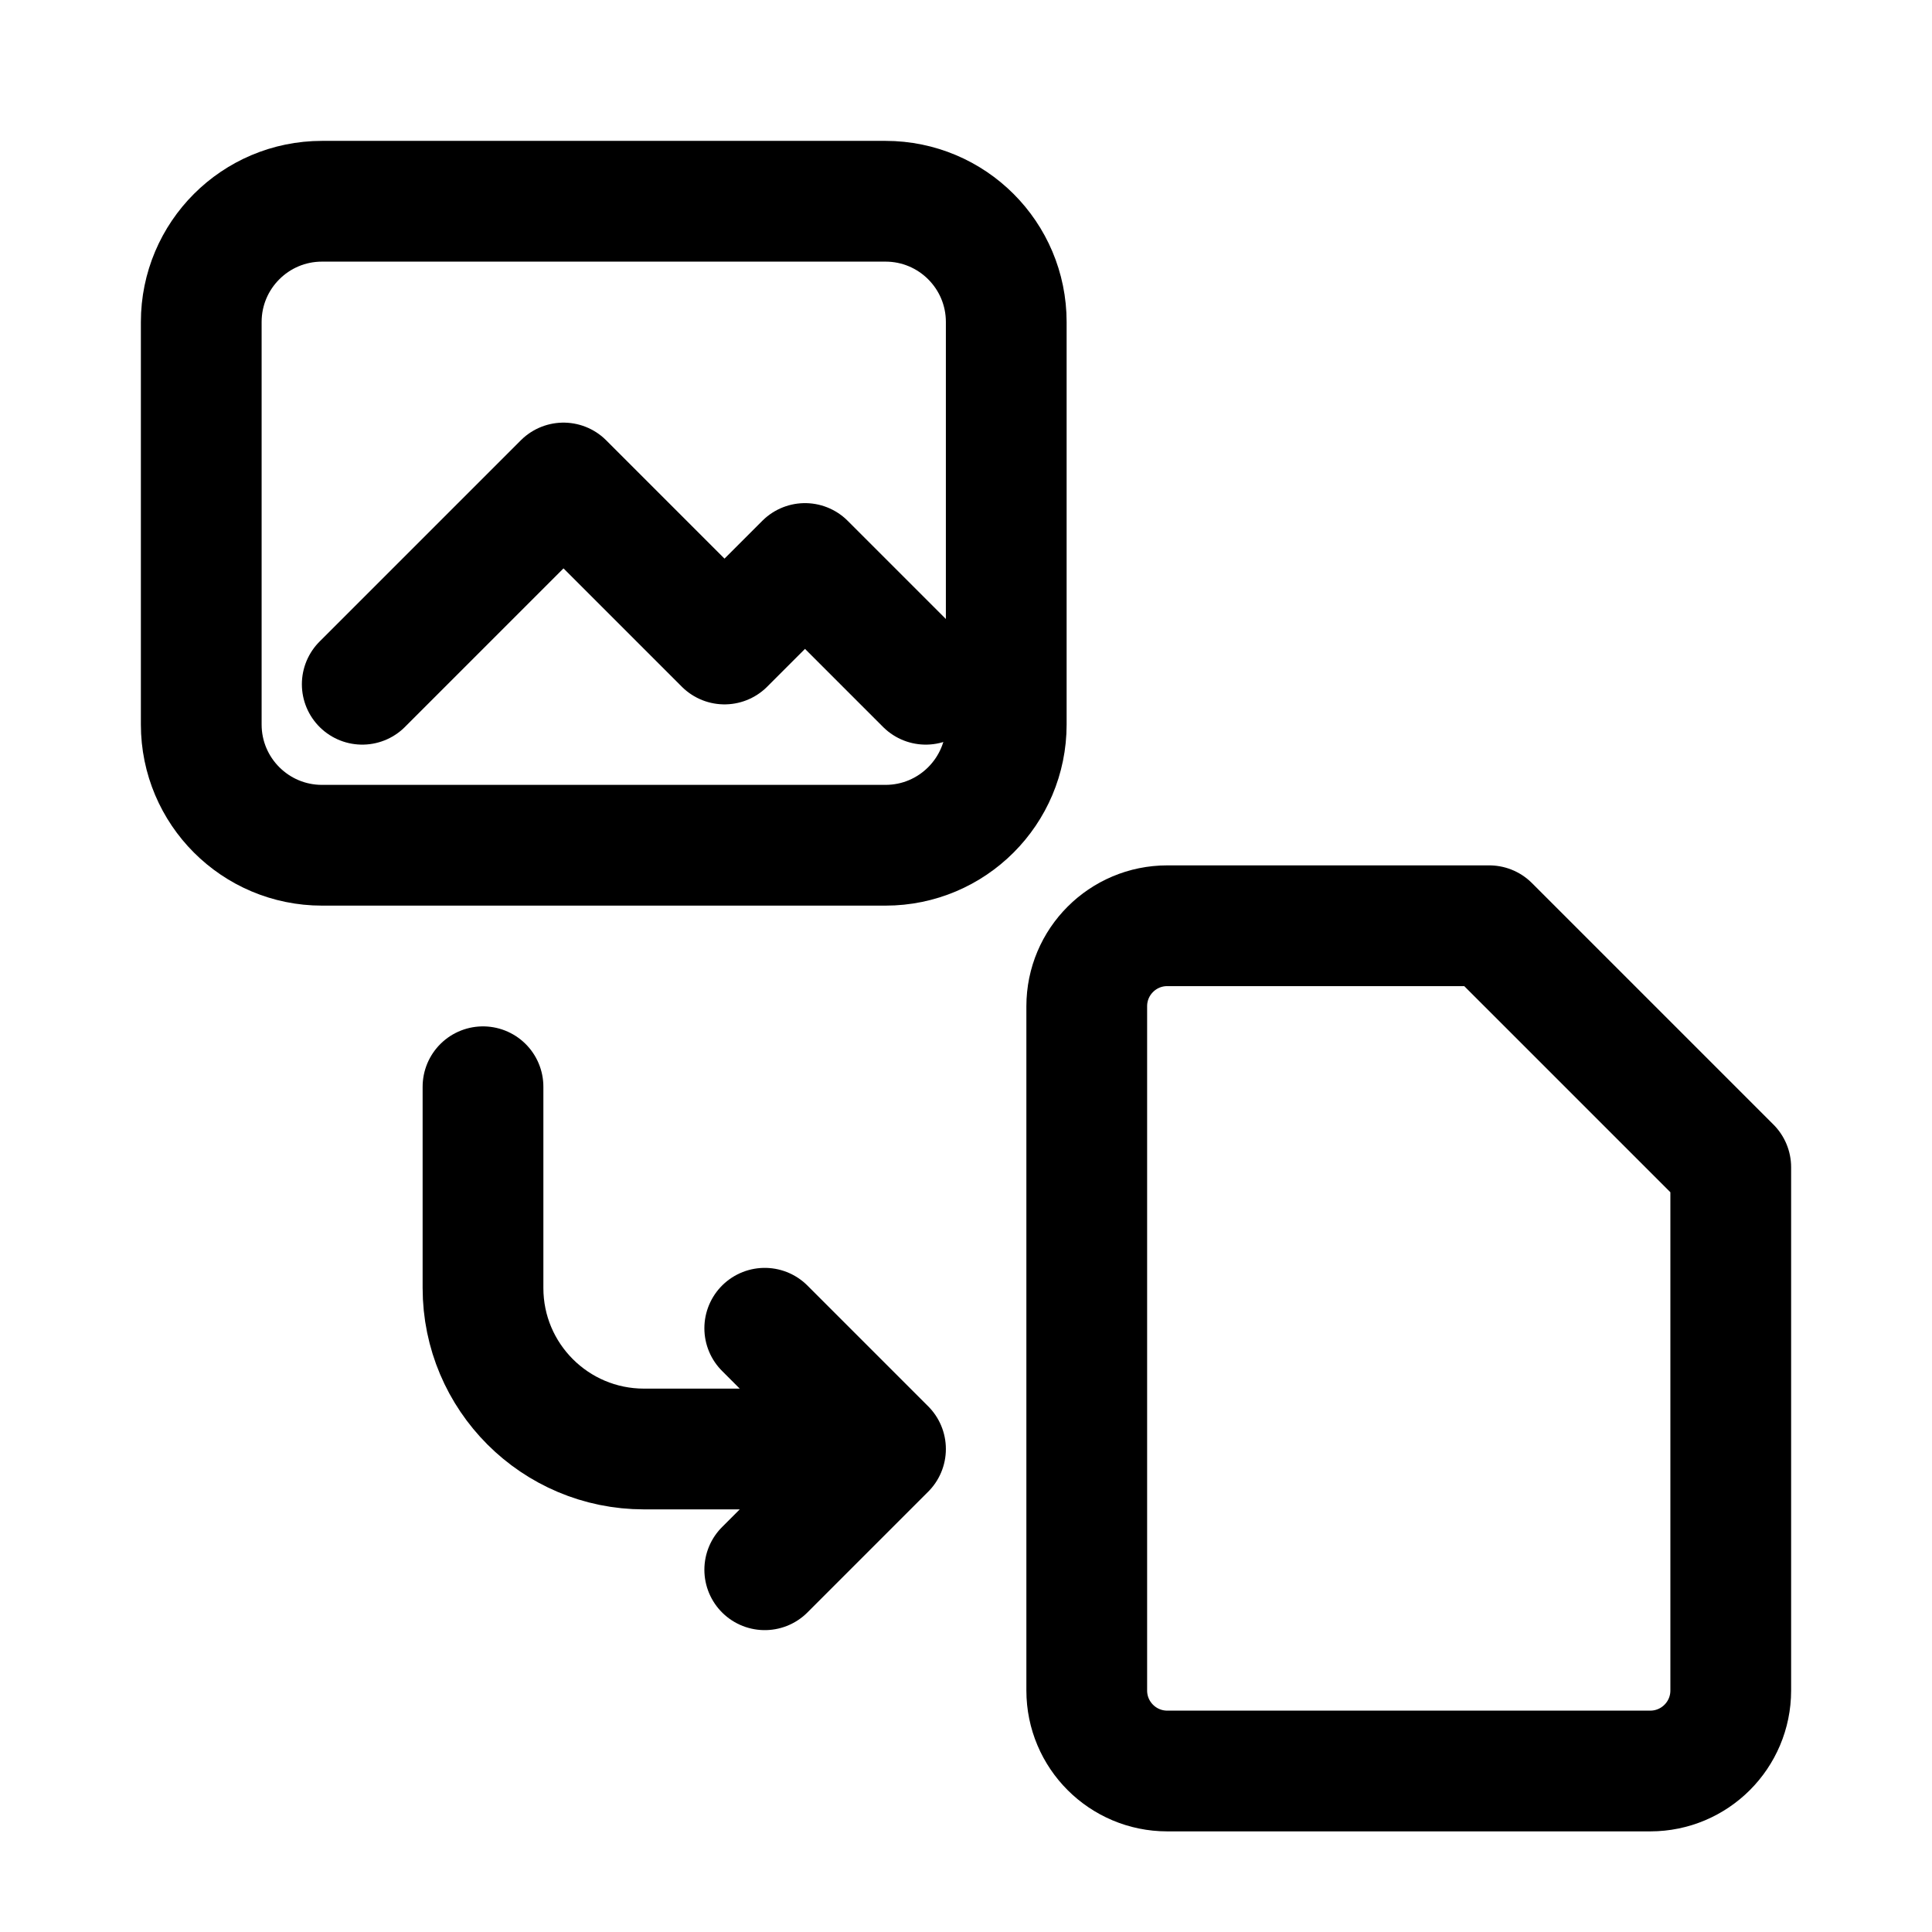
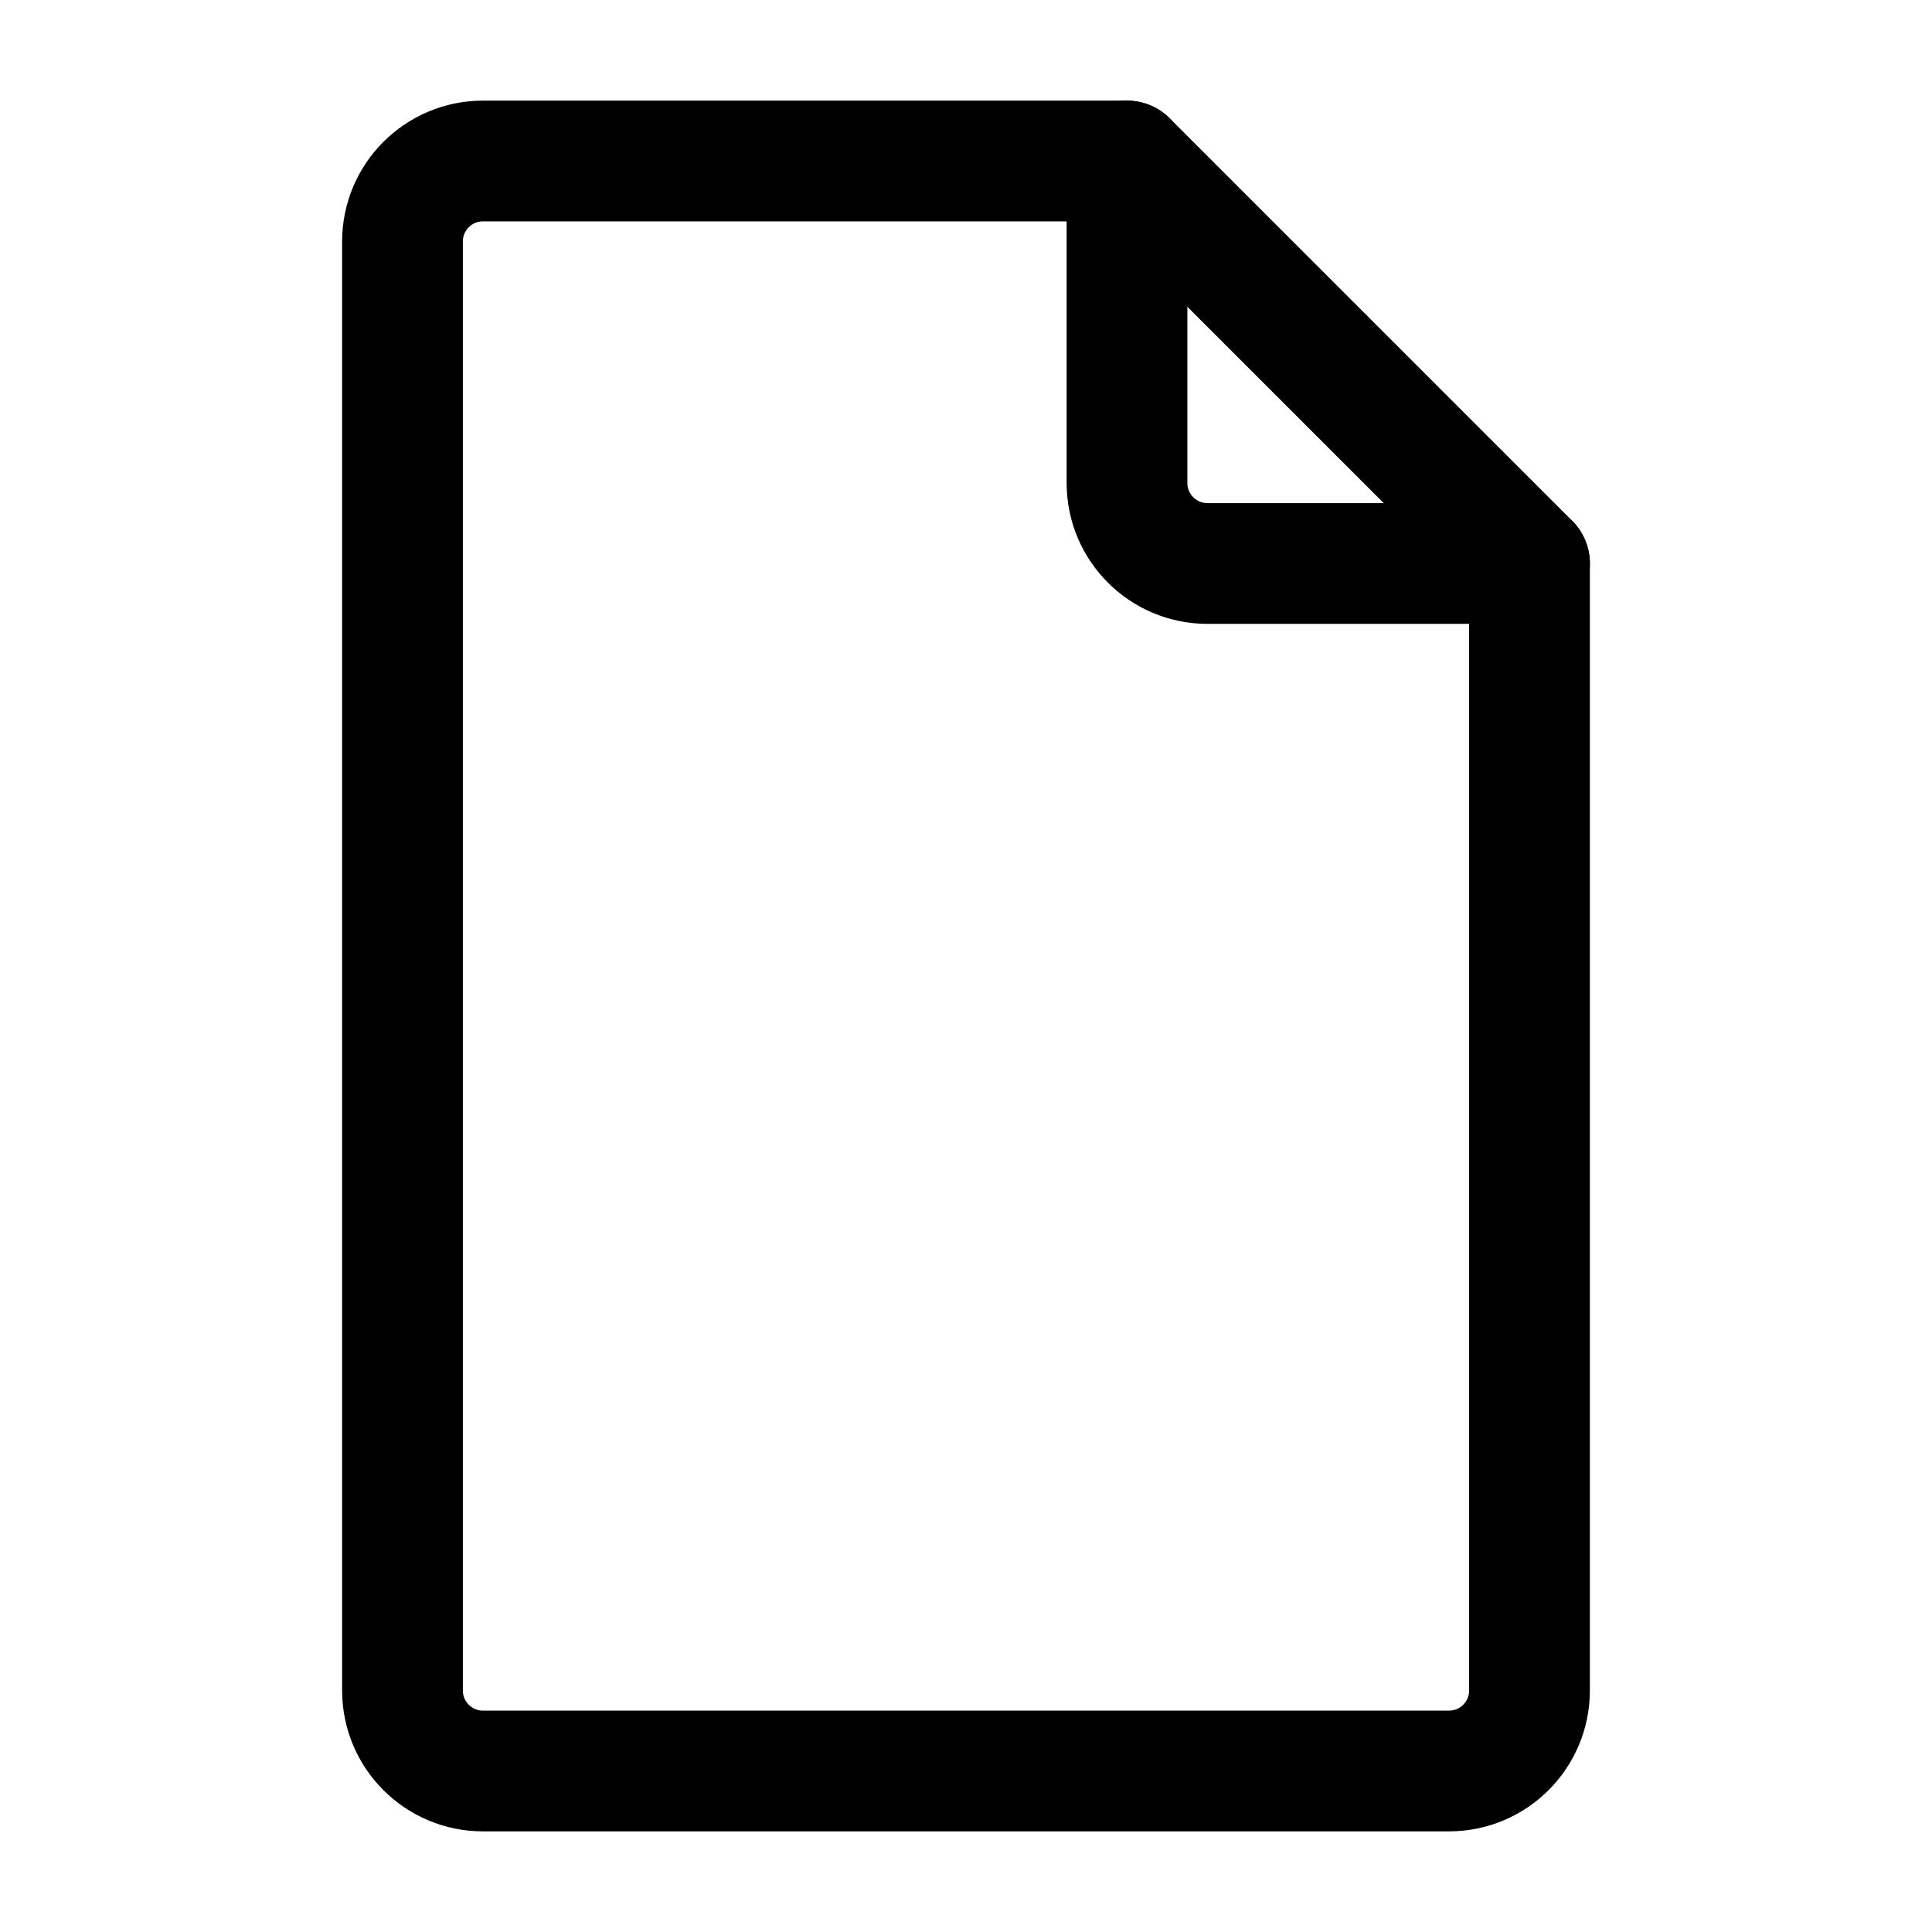
<svg xmlns="http://www.w3.org/2000/svg" viewBox="0 0 24 24" fill="none" stroke="#000" stroke-width="1.5" stroke-linecap="round" stroke-linejoin="round">
-   <rect x="2.5" y="2.5" width="10" height="8" rx="1.5" />
-   <path d="M4.5 8.5 7 6l2 2 1-1 1.5 1.5" />
-   <path d="M14.5 11.5h4l3 3V21a1 1 0 0 1-1 1h-6a1 1 0 0 1-1-1v-8.5a1 1 0 0 1 1-1z" />
-   <path d="M6 13.5V16a2 2 0 0 0 2 2h3M9.5 16.5 11 18l-1.5 1.5" />
+   <path d="M6 2h8l5 5v14a1 1 0 0 1-1 1H6a1 1 0 0 1-1-1V3a1 1 0 0 1 1-1z" />
+   <path d="M14 2v4a1 1 0 0 0 1 1h4" />
</svg>
